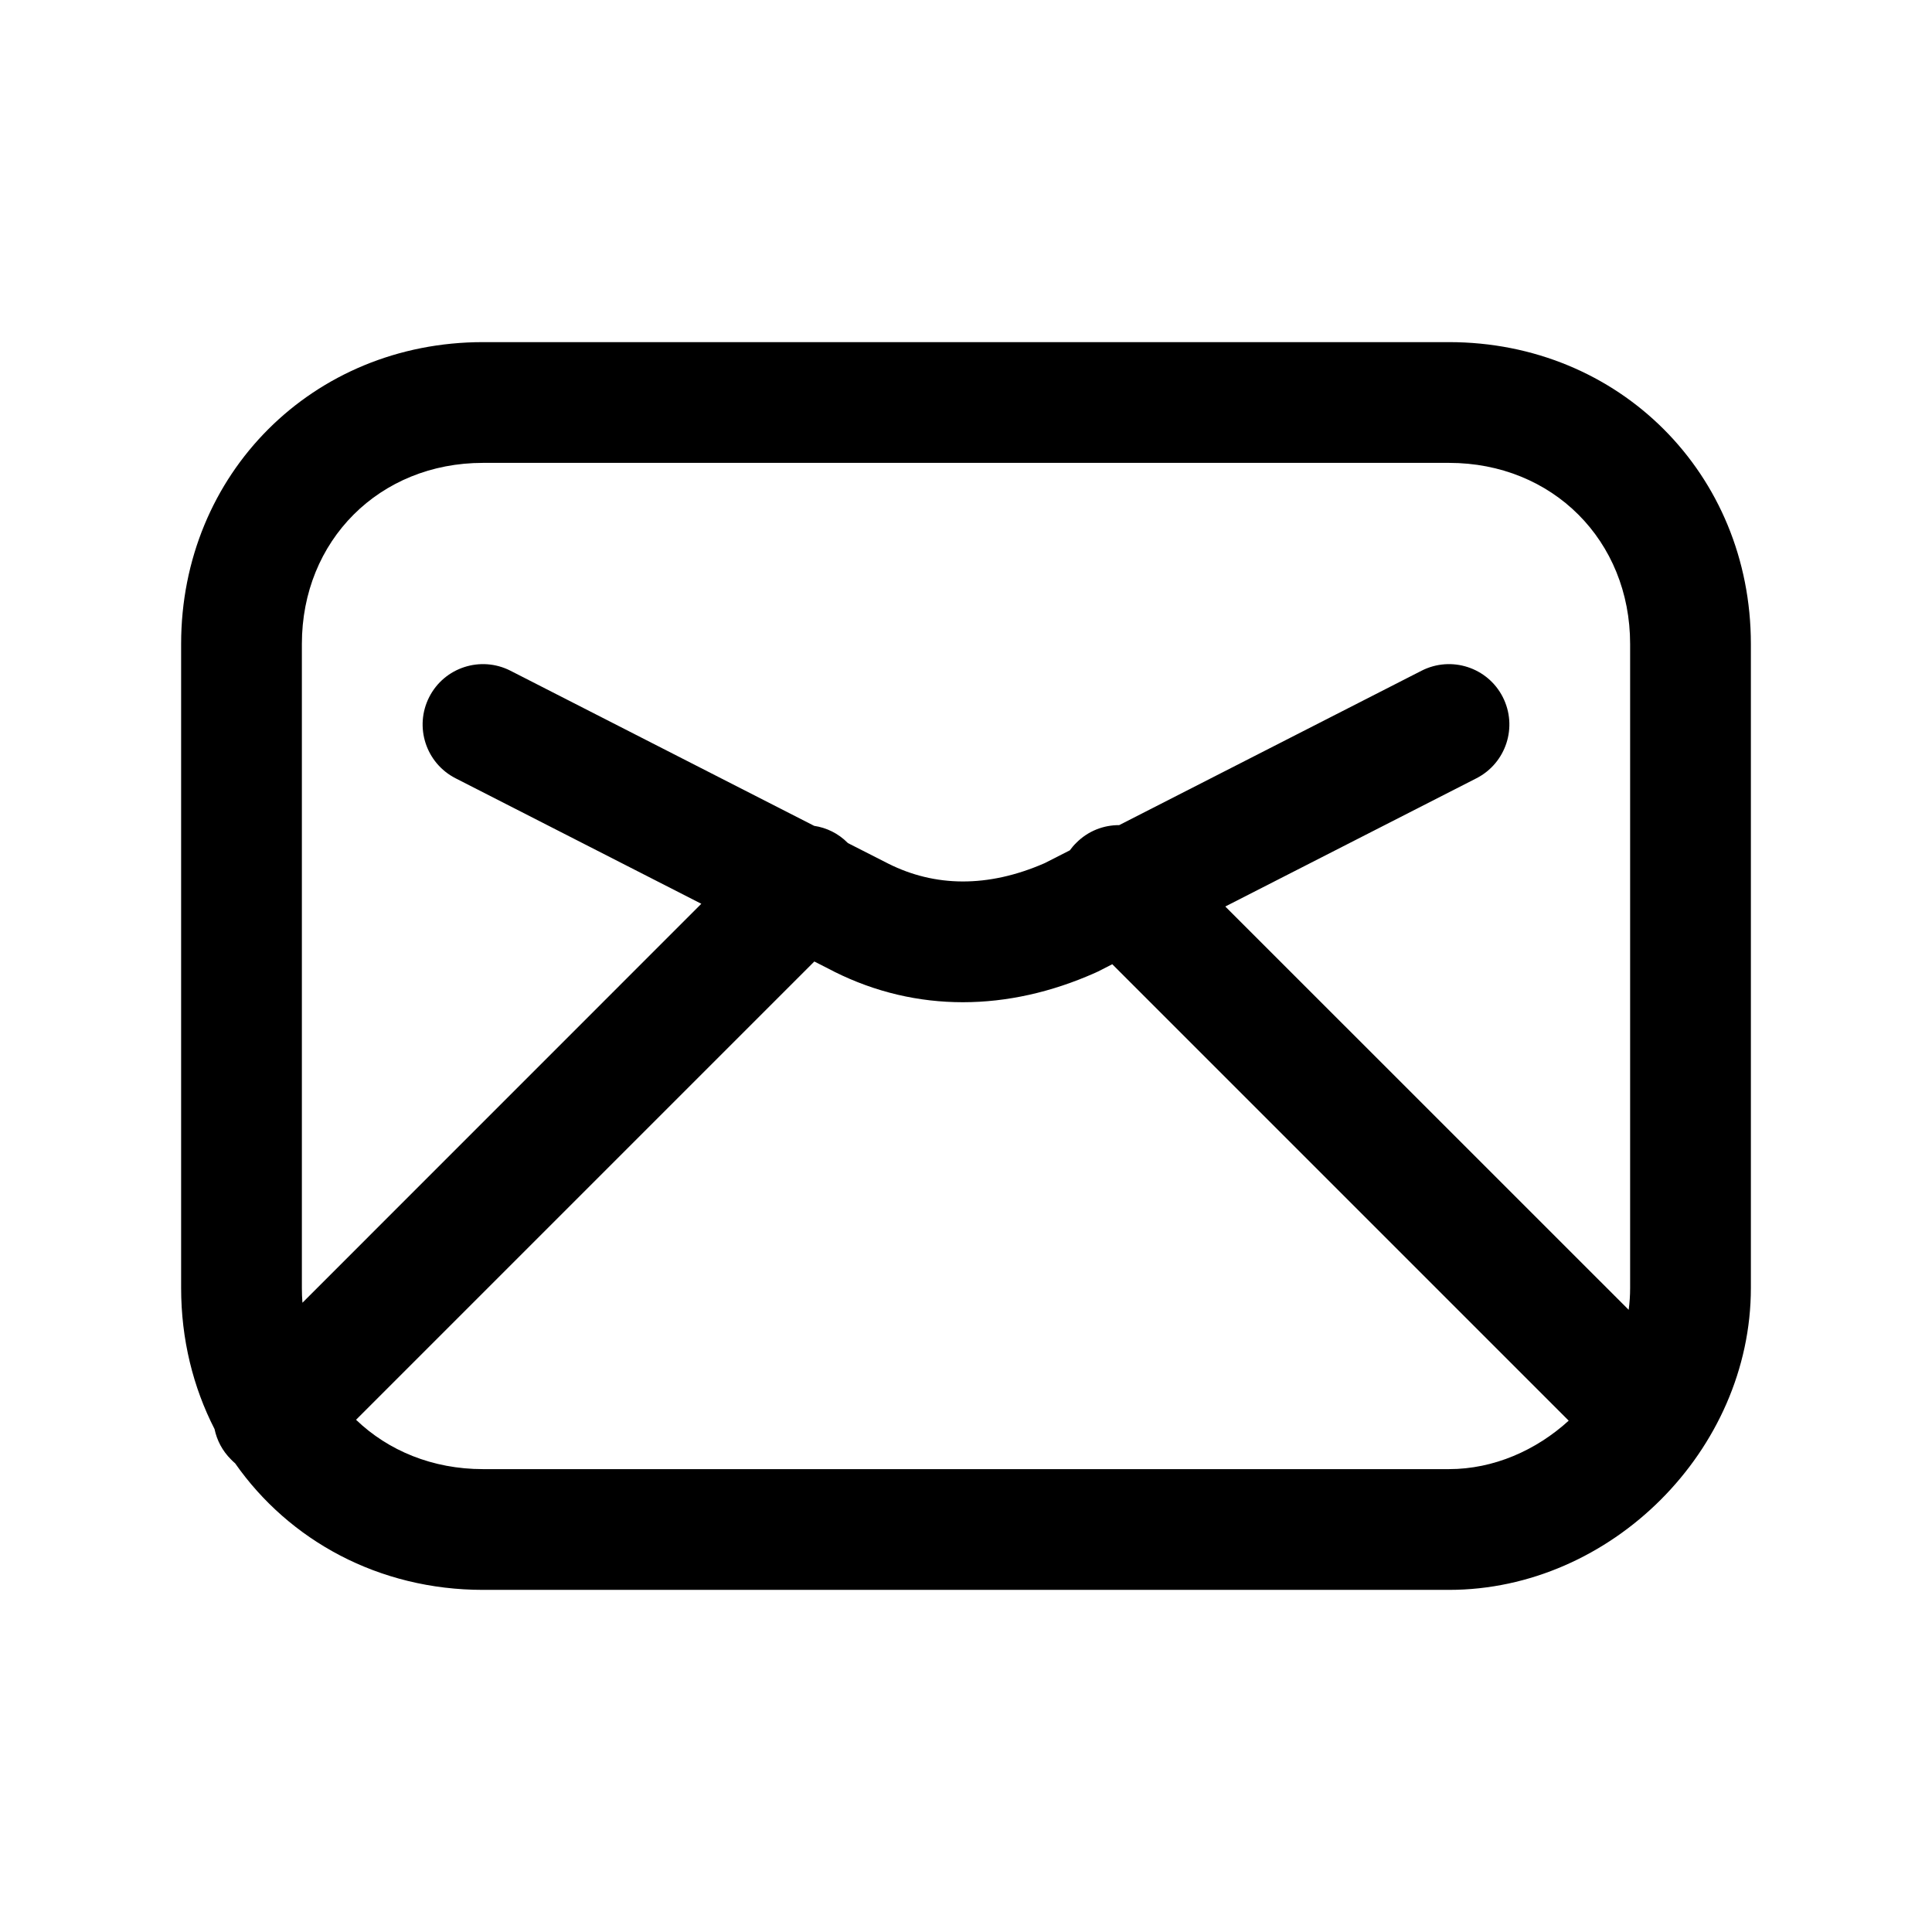
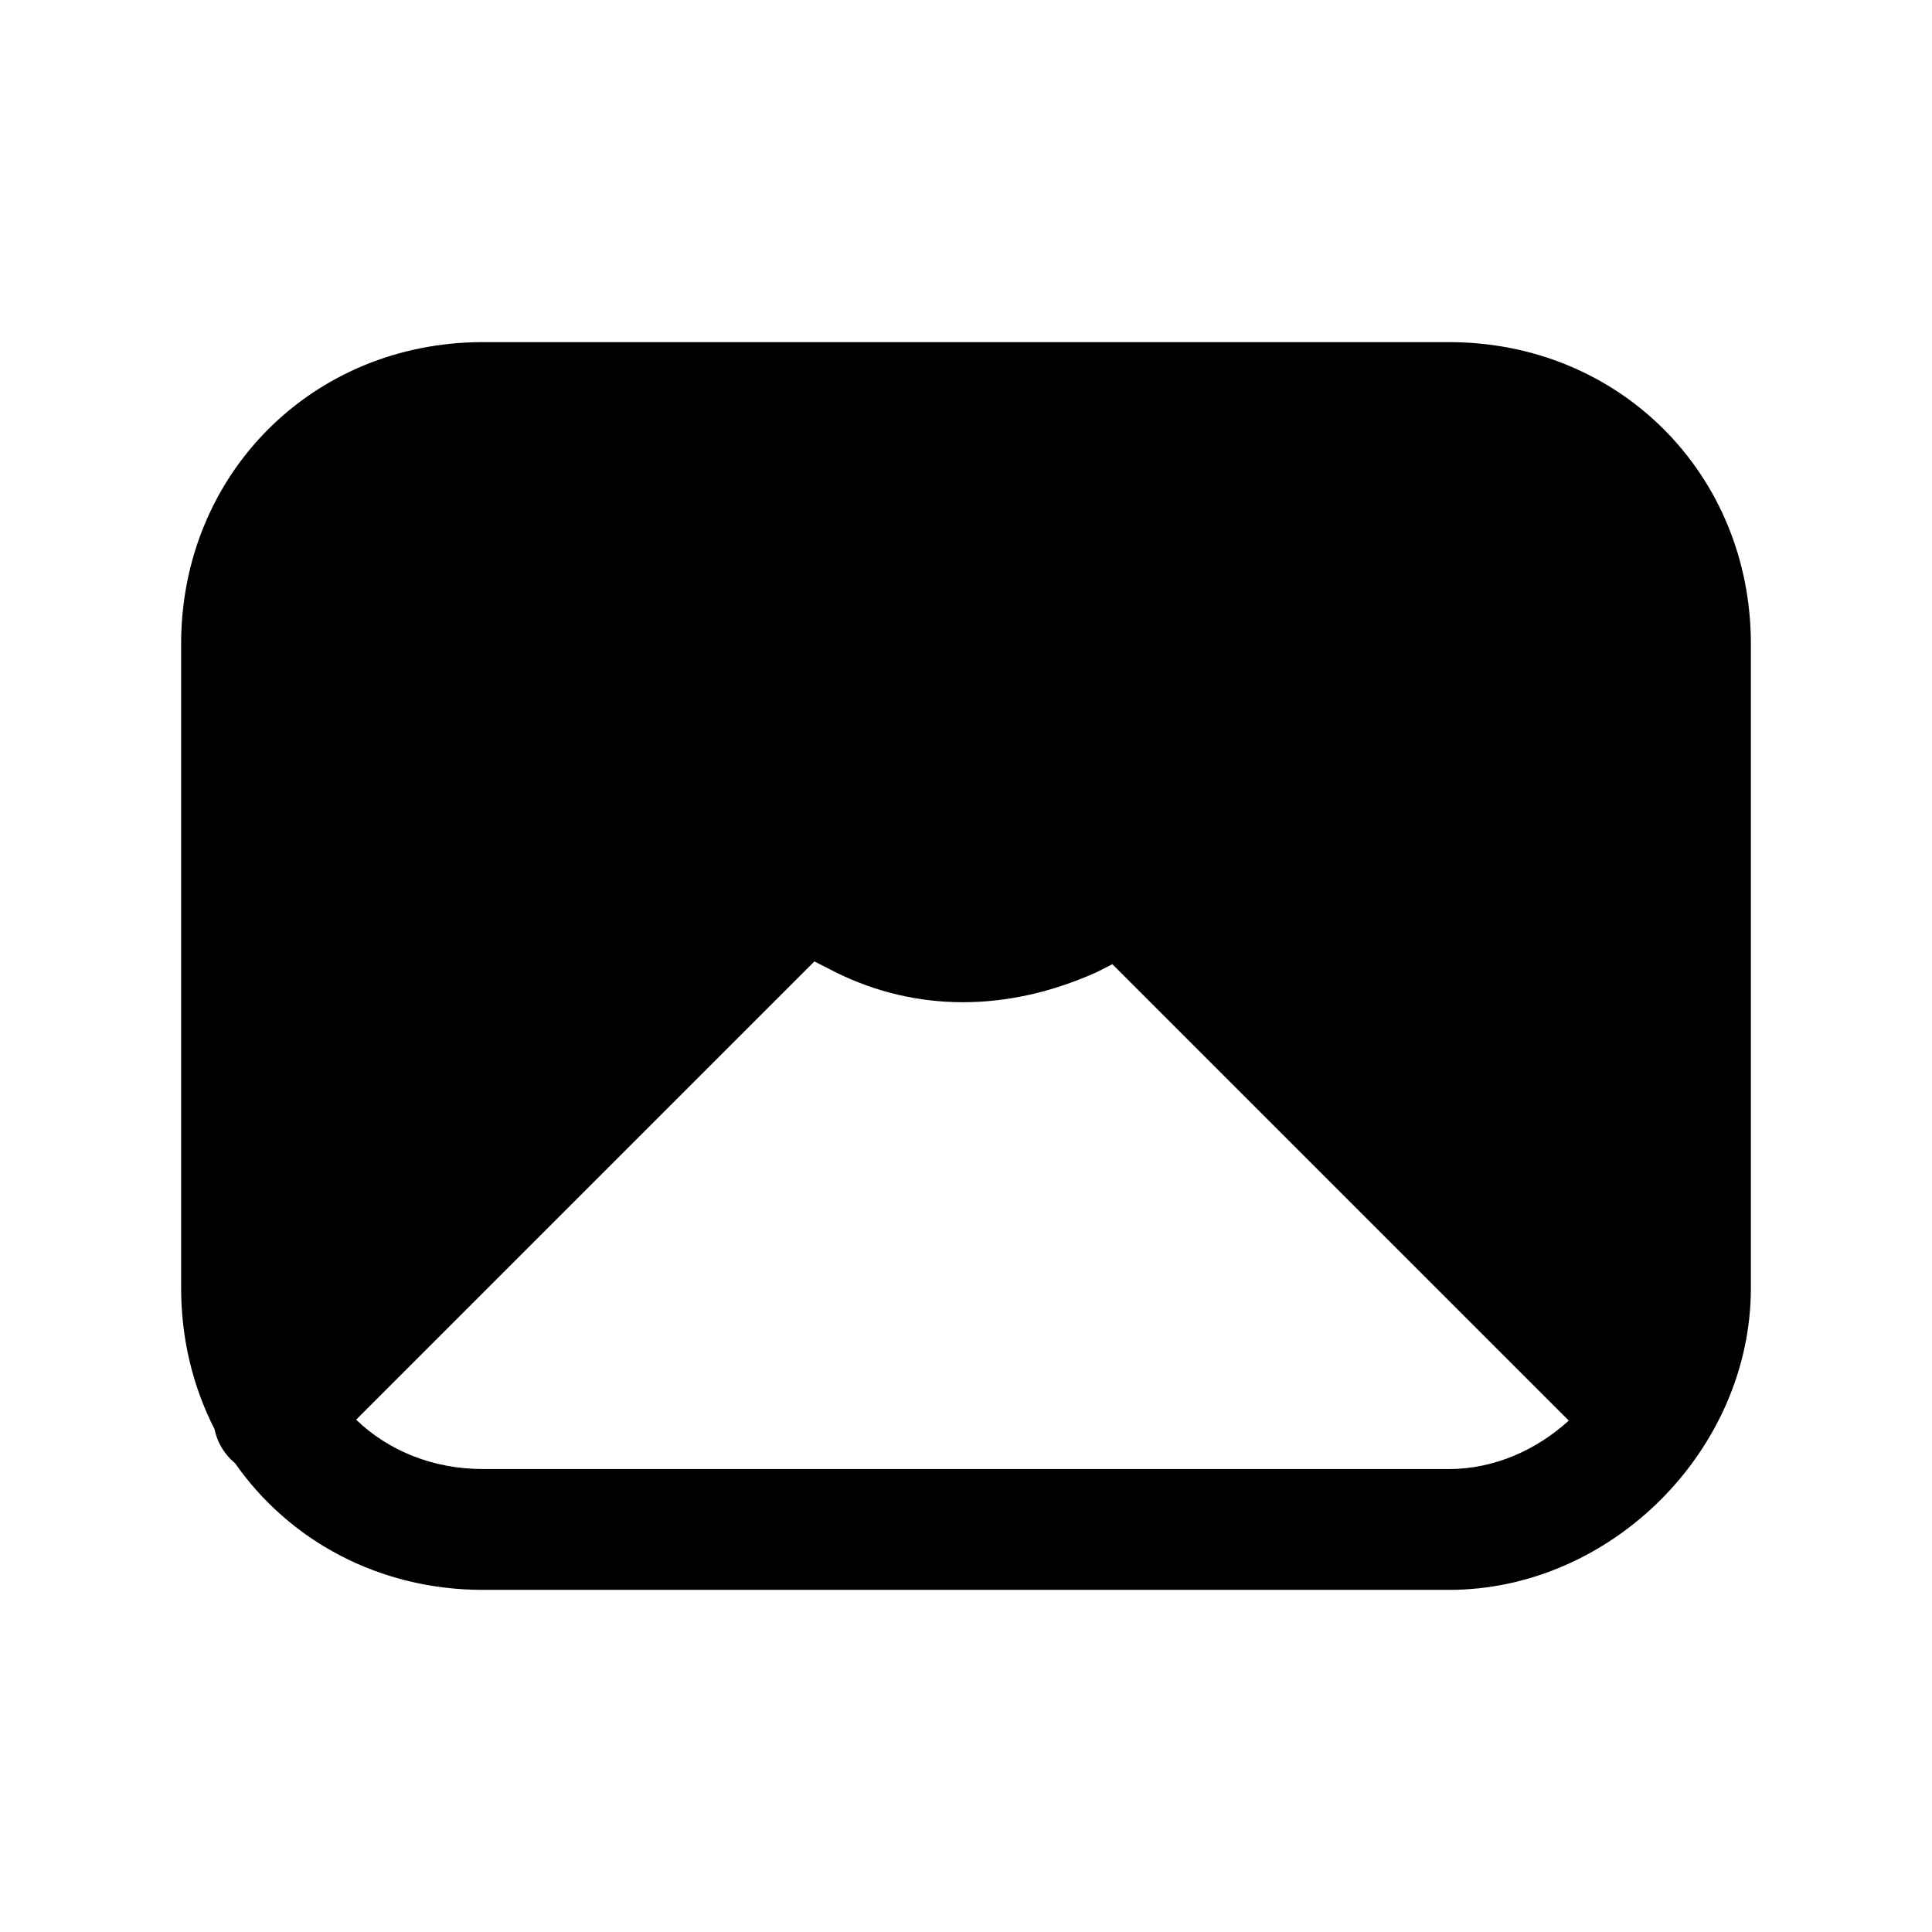
- <svg xmlns="http://www.w3.org/2000/svg" width="24" height="24" viewBox="0 0 24 24" fill="none">
-   <path fill-rule="evenodd" clip-rule="evenodd" d="M3.75 8C3.75 6.714 4.714 5.75 6 5.75H18C19.286 5.75 20.25 6.714 20.25 8V16C20.25 16.091 20.244 16.182 20.232 16.271L15.221 11.261L18.341 9.668C18.71 9.479 18.856 9.028 18.668 8.659C18.48 8.29 18.028 8.144 17.659 8.332L13.903 10.25C13.71 10.249 13.517 10.322 13.37 10.47C13.34 10.499 13.314 10.53 13.29 10.563L12.978 10.722C12.267 11.033 11.61 11.016 11.038 10.73L10.533 10.473L10.53 10.47C10.413 10.352 10.267 10.282 10.114 10.259L6.341 8.332C5.972 8.144 5.52 8.29 5.332 8.659C5.144 9.028 5.29 9.479 5.659 9.668L8.712 11.227L3.757 16.183C3.752 16.123 3.75 16.062 3.75 16V8ZM13.817 11.978L13.641 12.068C13.629 12.074 13.617 12.08 13.604 12.085C12.523 12.566 11.387 12.582 10.364 12.071L10.359 12.068L10.359 12.068L10.116 11.944L4.423 17.637C4.823 18.021 5.373 18.25 6 18.25H18C18.555 18.25 19.082 18.017 19.487 17.648L13.817 11.978ZM6 19.75C4.706 19.75 3.592 19.137 2.921 18.178C2.904 18.163 2.886 18.147 2.87 18.13C2.762 18.023 2.694 17.891 2.665 17.752C2.399 17.233 2.25 16.638 2.25 16V8C2.25 5.886 3.886 4.25 6 4.25H18C20.114 4.25 21.75 5.886 21.75 8V16C21.75 18.014 20.014 19.75 18 19.75H6Z" fill="black" />
+ <svg xmlns="http://www.w3.org/2000/svg" viewBox="0 0 24 24" fill="currentColor">
+   <path d="M3.75 8c0-1.286.964-2.25 2.25-2.25h12c1.286 0 2.25.964 2.25 2.25v8c0 .091-.006.182-.018.271l-5.01-5.01 3.12-1.593c.369-.188.515-.64.327-1.009-.188-.369-.64-.515-1.009-.327L13.903 10.25c-.193-.001-.386.072-.533.22-.029.029-.056.06-.079.093l-.313.16c-.711.311-1.367.293-1.94.008l-.505-.258-.003-.003c-.117-.117-.264-.188-.416-.211L6.341 8.332c-.369-.188-.821-.042-1.009.327-.188.369-.042.821.327 1.009L8.712 11.227l-4.956 4.956C3.752 16.123 3.75 16.062 3.75 16V8Zm10.067 3.978-.176.09c-.012.006-.024.012-.036.017-1.081.481-2.218.497-3.24-.015l-.006-.003-.242-.124-5.693 5.693c.4.384.95.613 1.577.613h12c.554 0 1.083-.233 1.487-.602l-5.67-5.67ZM6 19.75c-1.294 0-2.408-.613-3.079-1.572-.018-.015-.035-.031-.052-.047-.108-.108-.176-.24-.204-.378C2.399 17.233 2.25 16.638 2.25 16V8c0-2.114 1.636-3.75 3.75-3.75h12c2.114 0 3.75 1.636 3.75 3.75v8c0 2.014-1.736 3.75-3.75 3.75H6Z" />
</svg>
